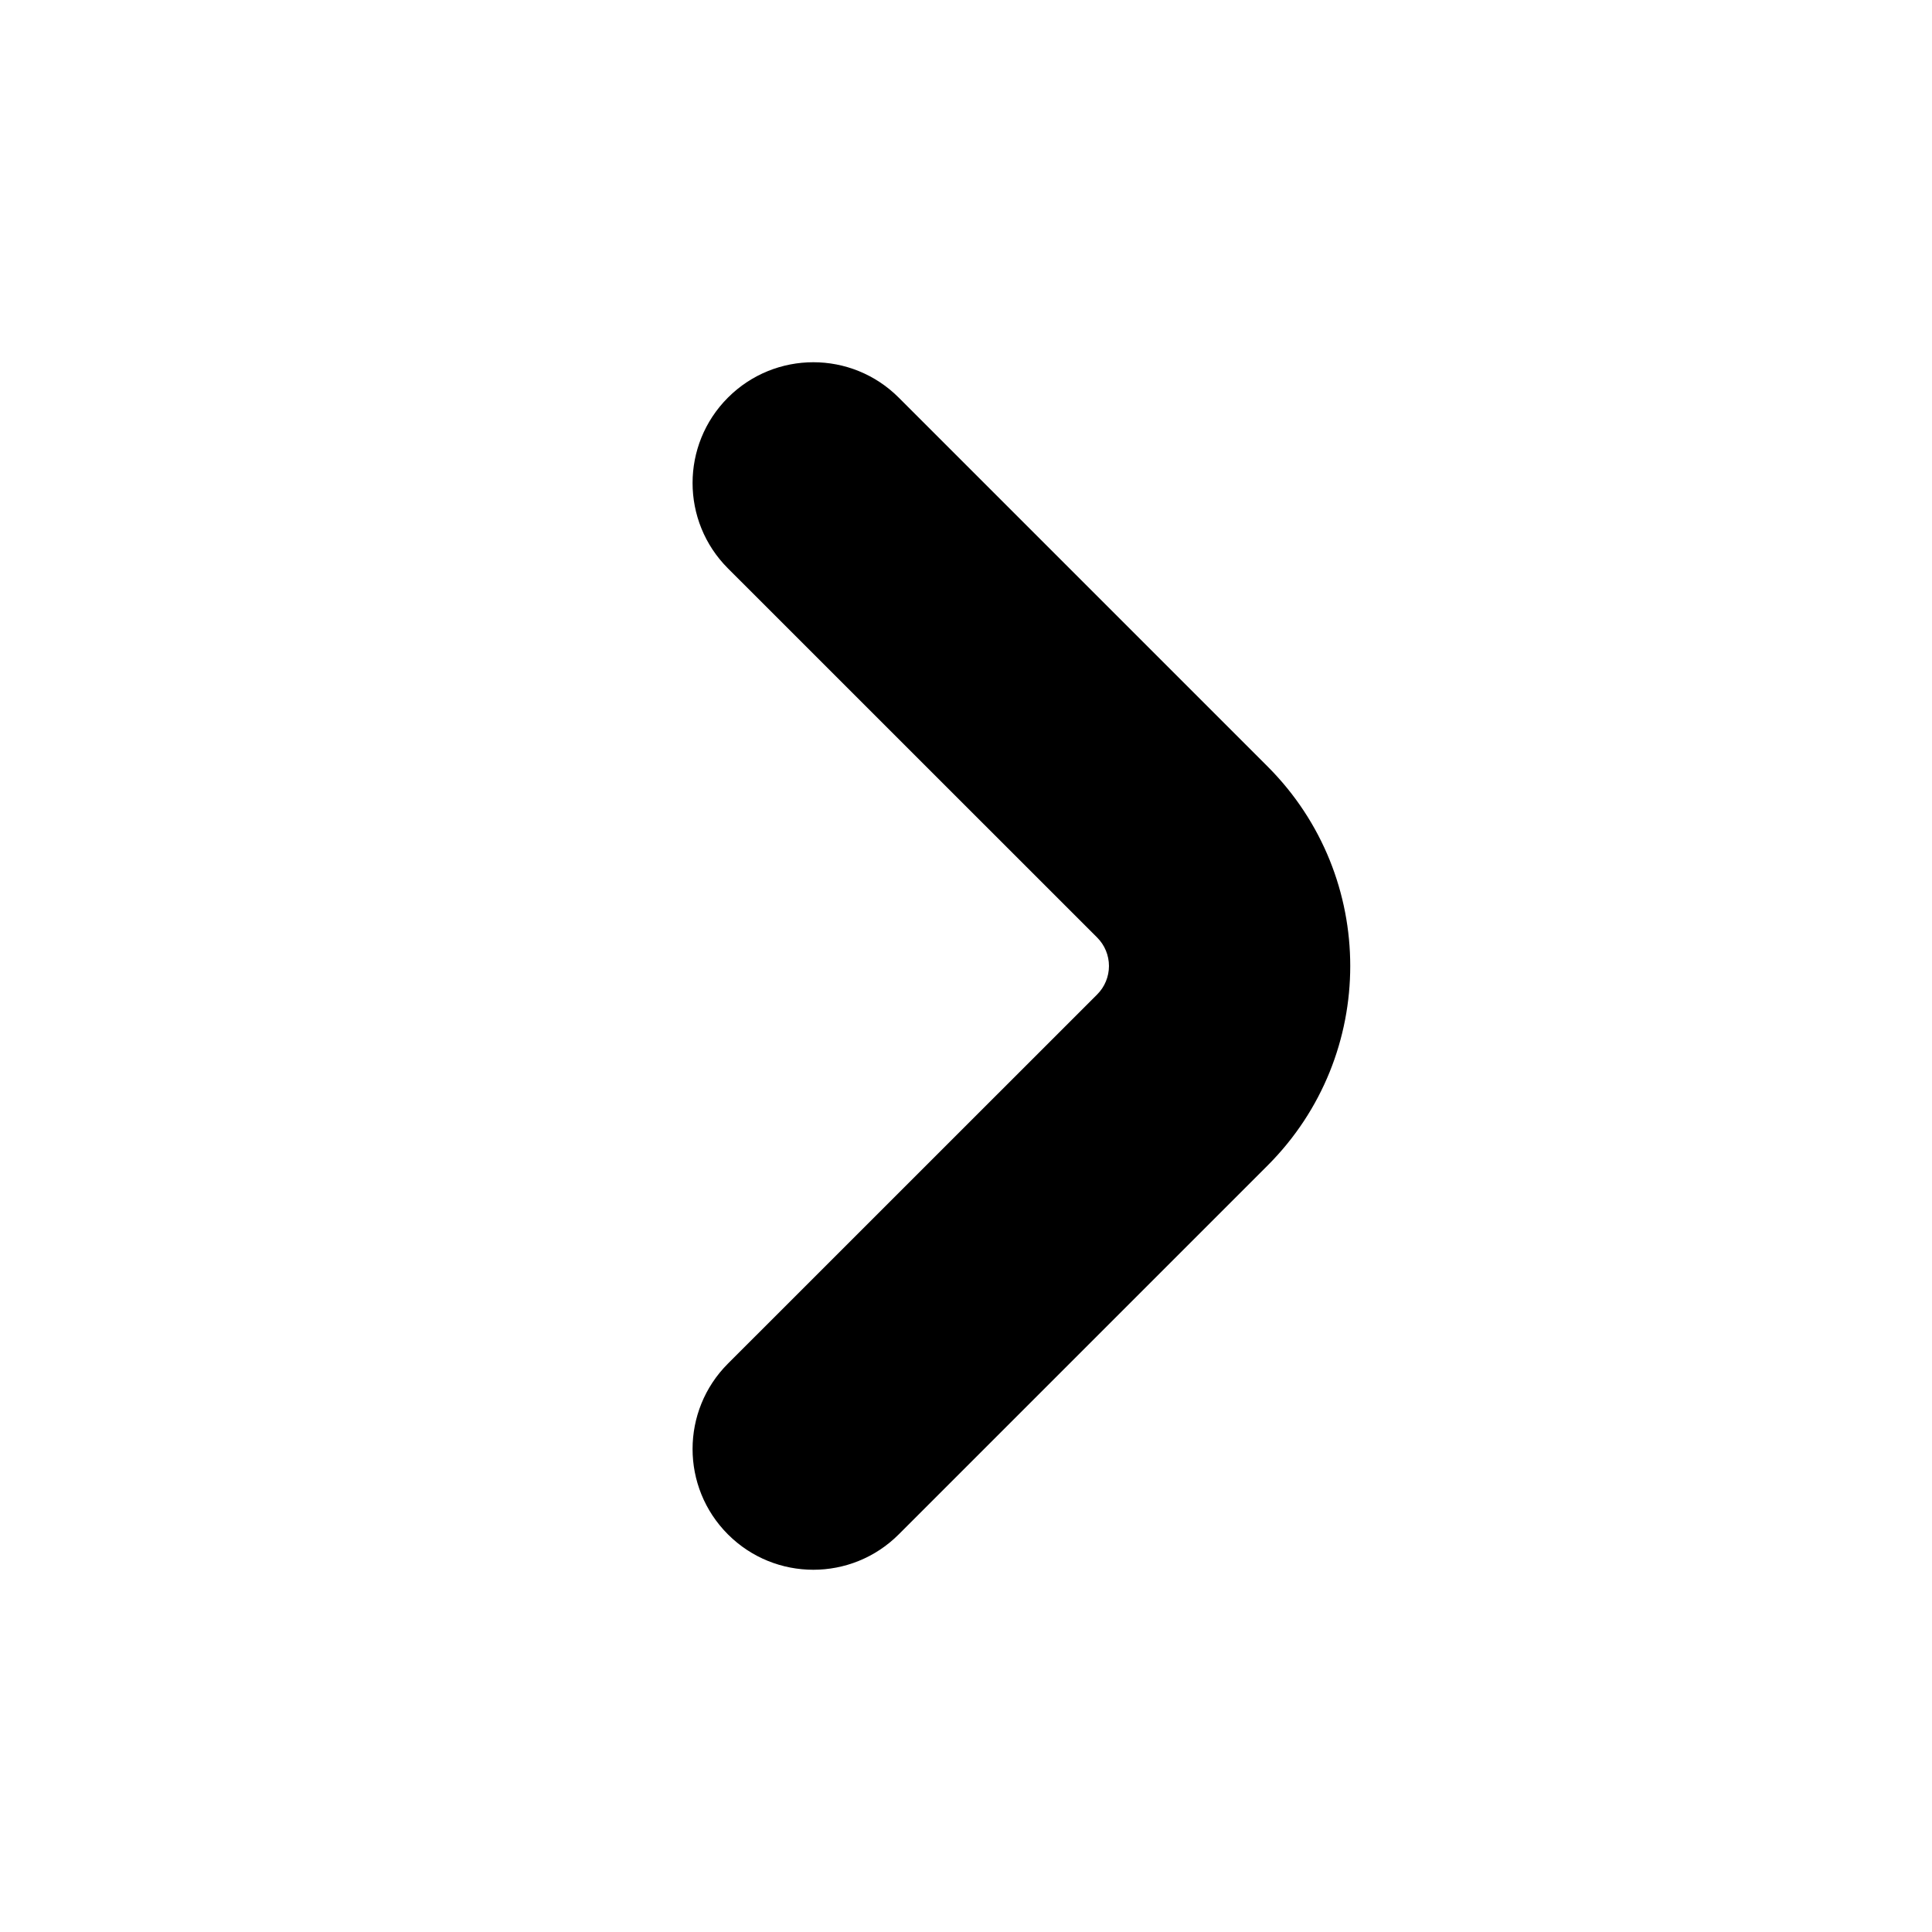
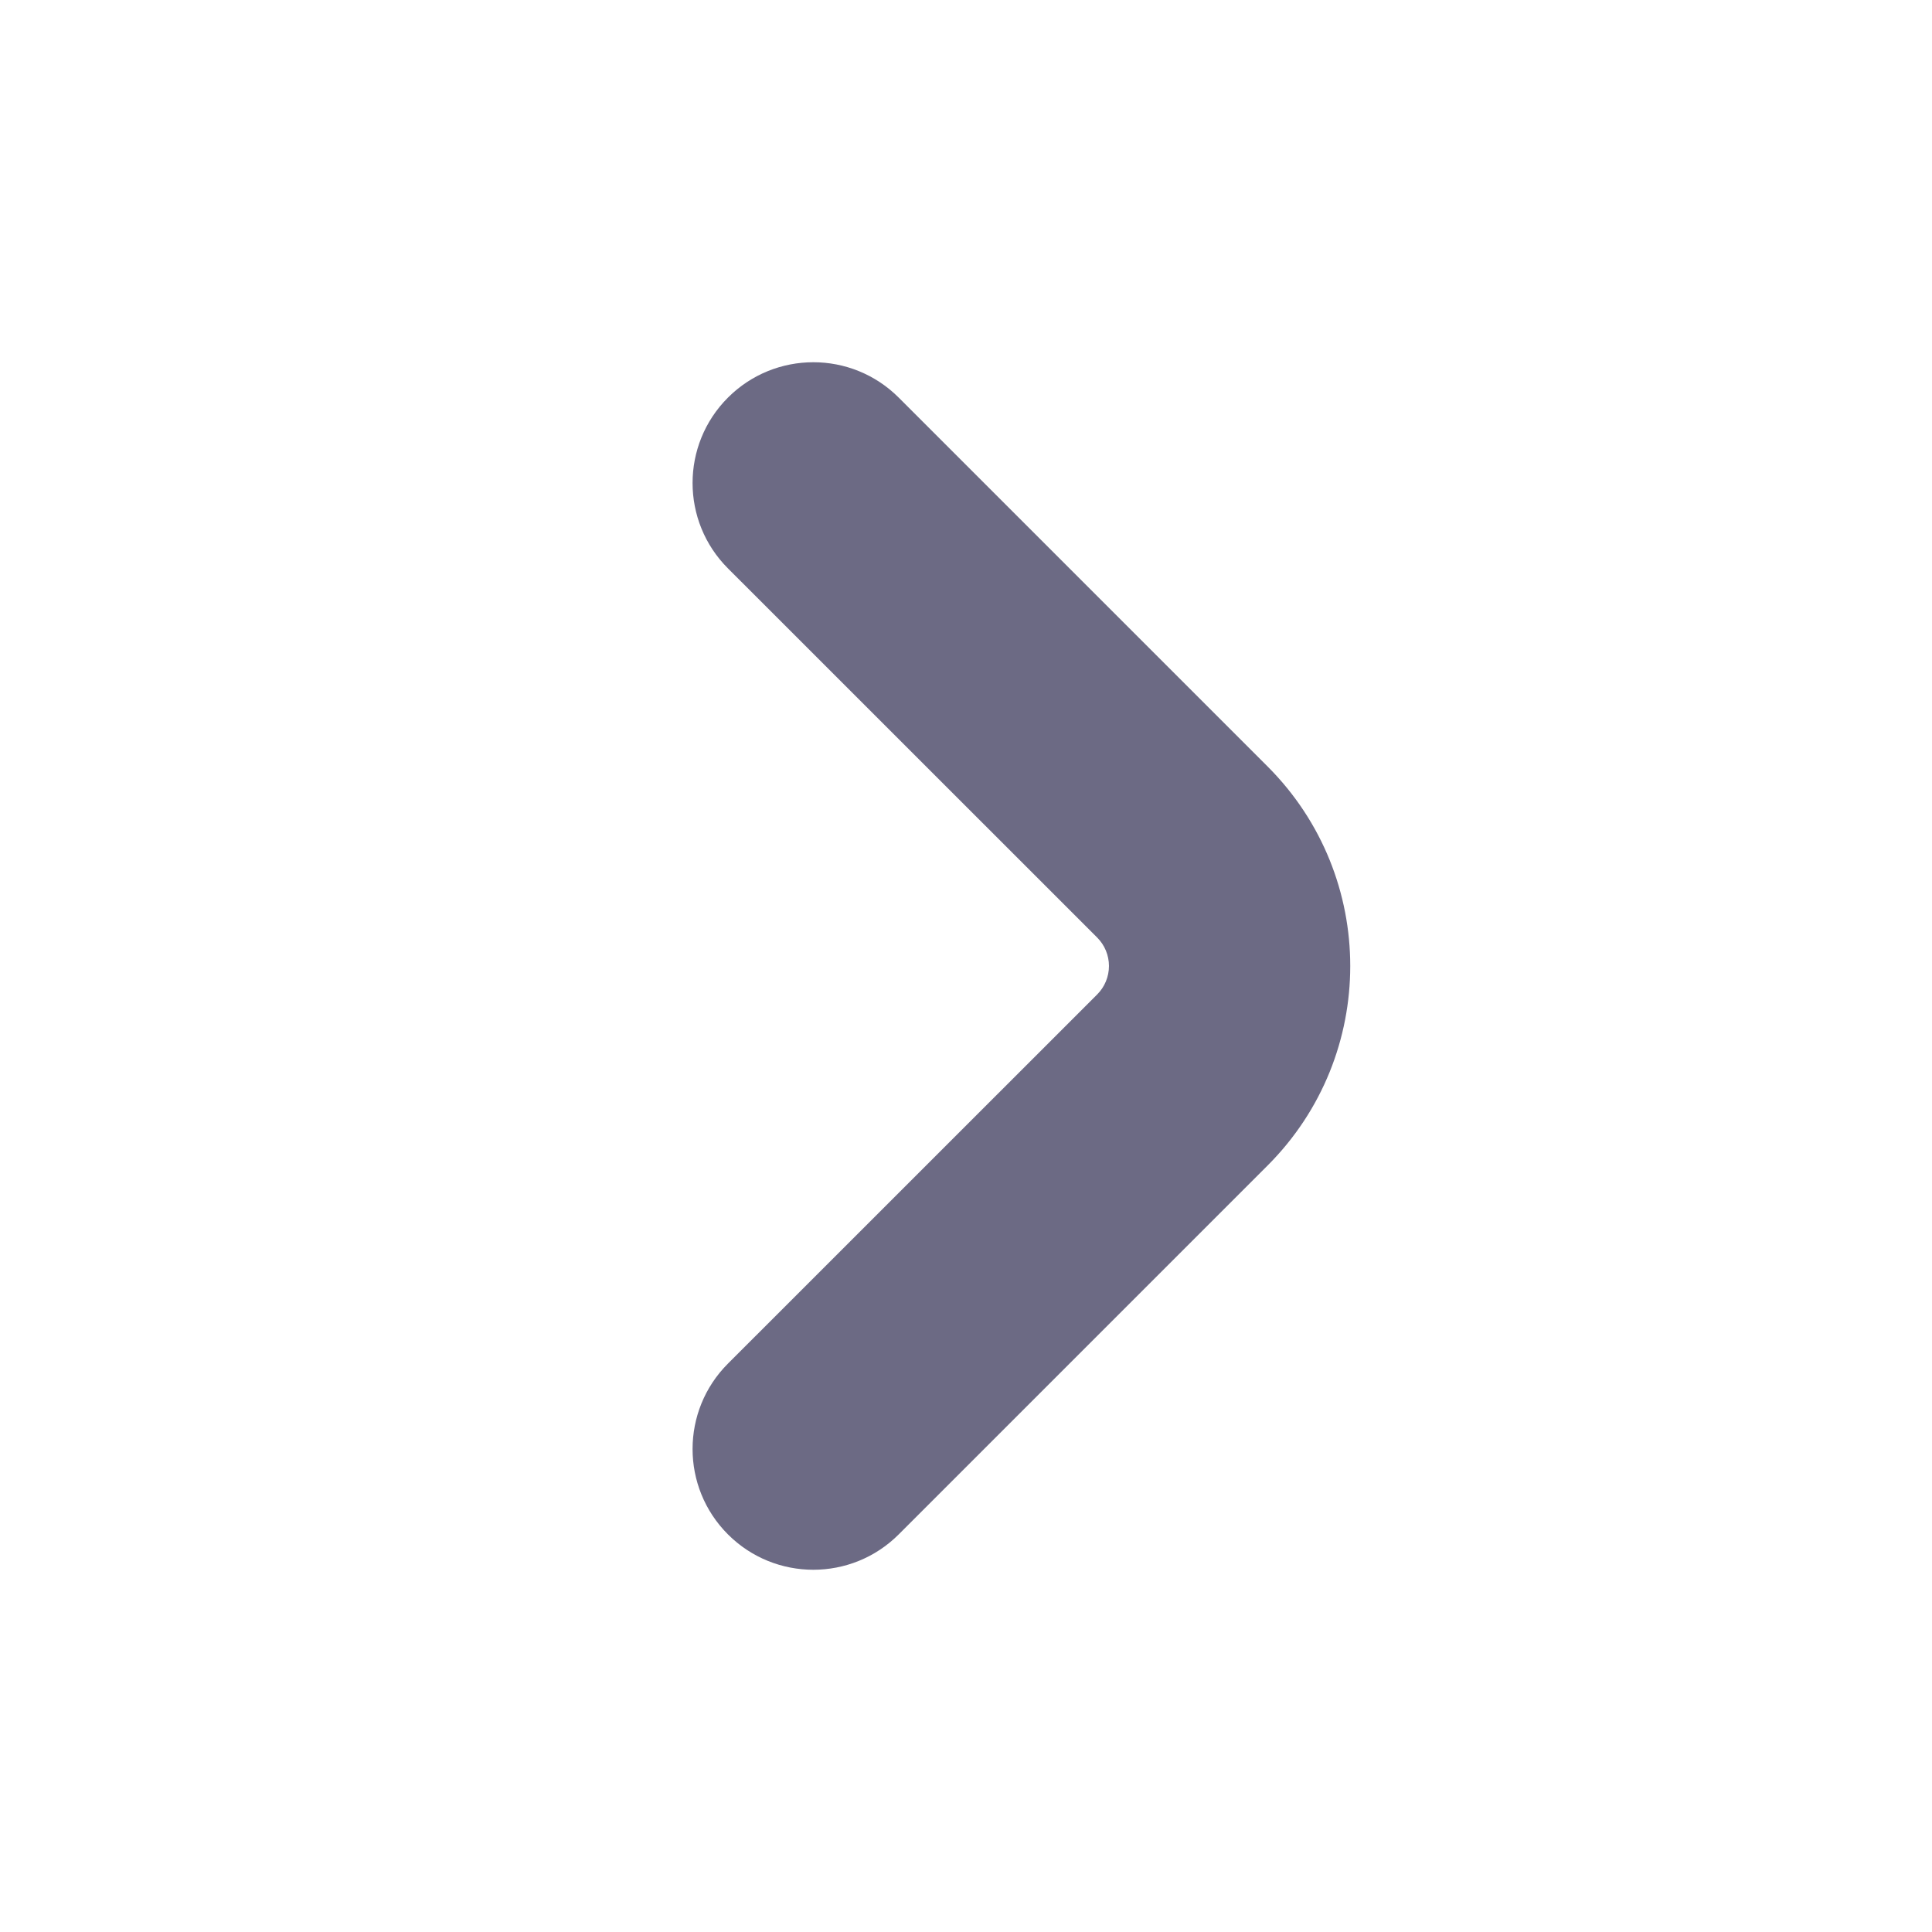
- <svg xmlns="http://www.w3.org/2000/svg" id="Bold" viewBox="0 0 24 24" width="512" height="512">
+ <svg xmlns="http://www.w3.org/2000/svg" id="Bold" viewBox="0 0 24 24" fill="#6c6a84" width="512" height="512">
  <path d="M15.75,9.525,11.164,4.939A1.5,1.5,0,0,0,9.043,7.061l4.586,4.585a.5.5,0,0,1,0,.708L9.043,16.939a1.5,1.5,0,0,0,2.121,2.122l4.586-4.586A3.505,3.505,0,0,0,15.75,9.525Z" />
</svg>
